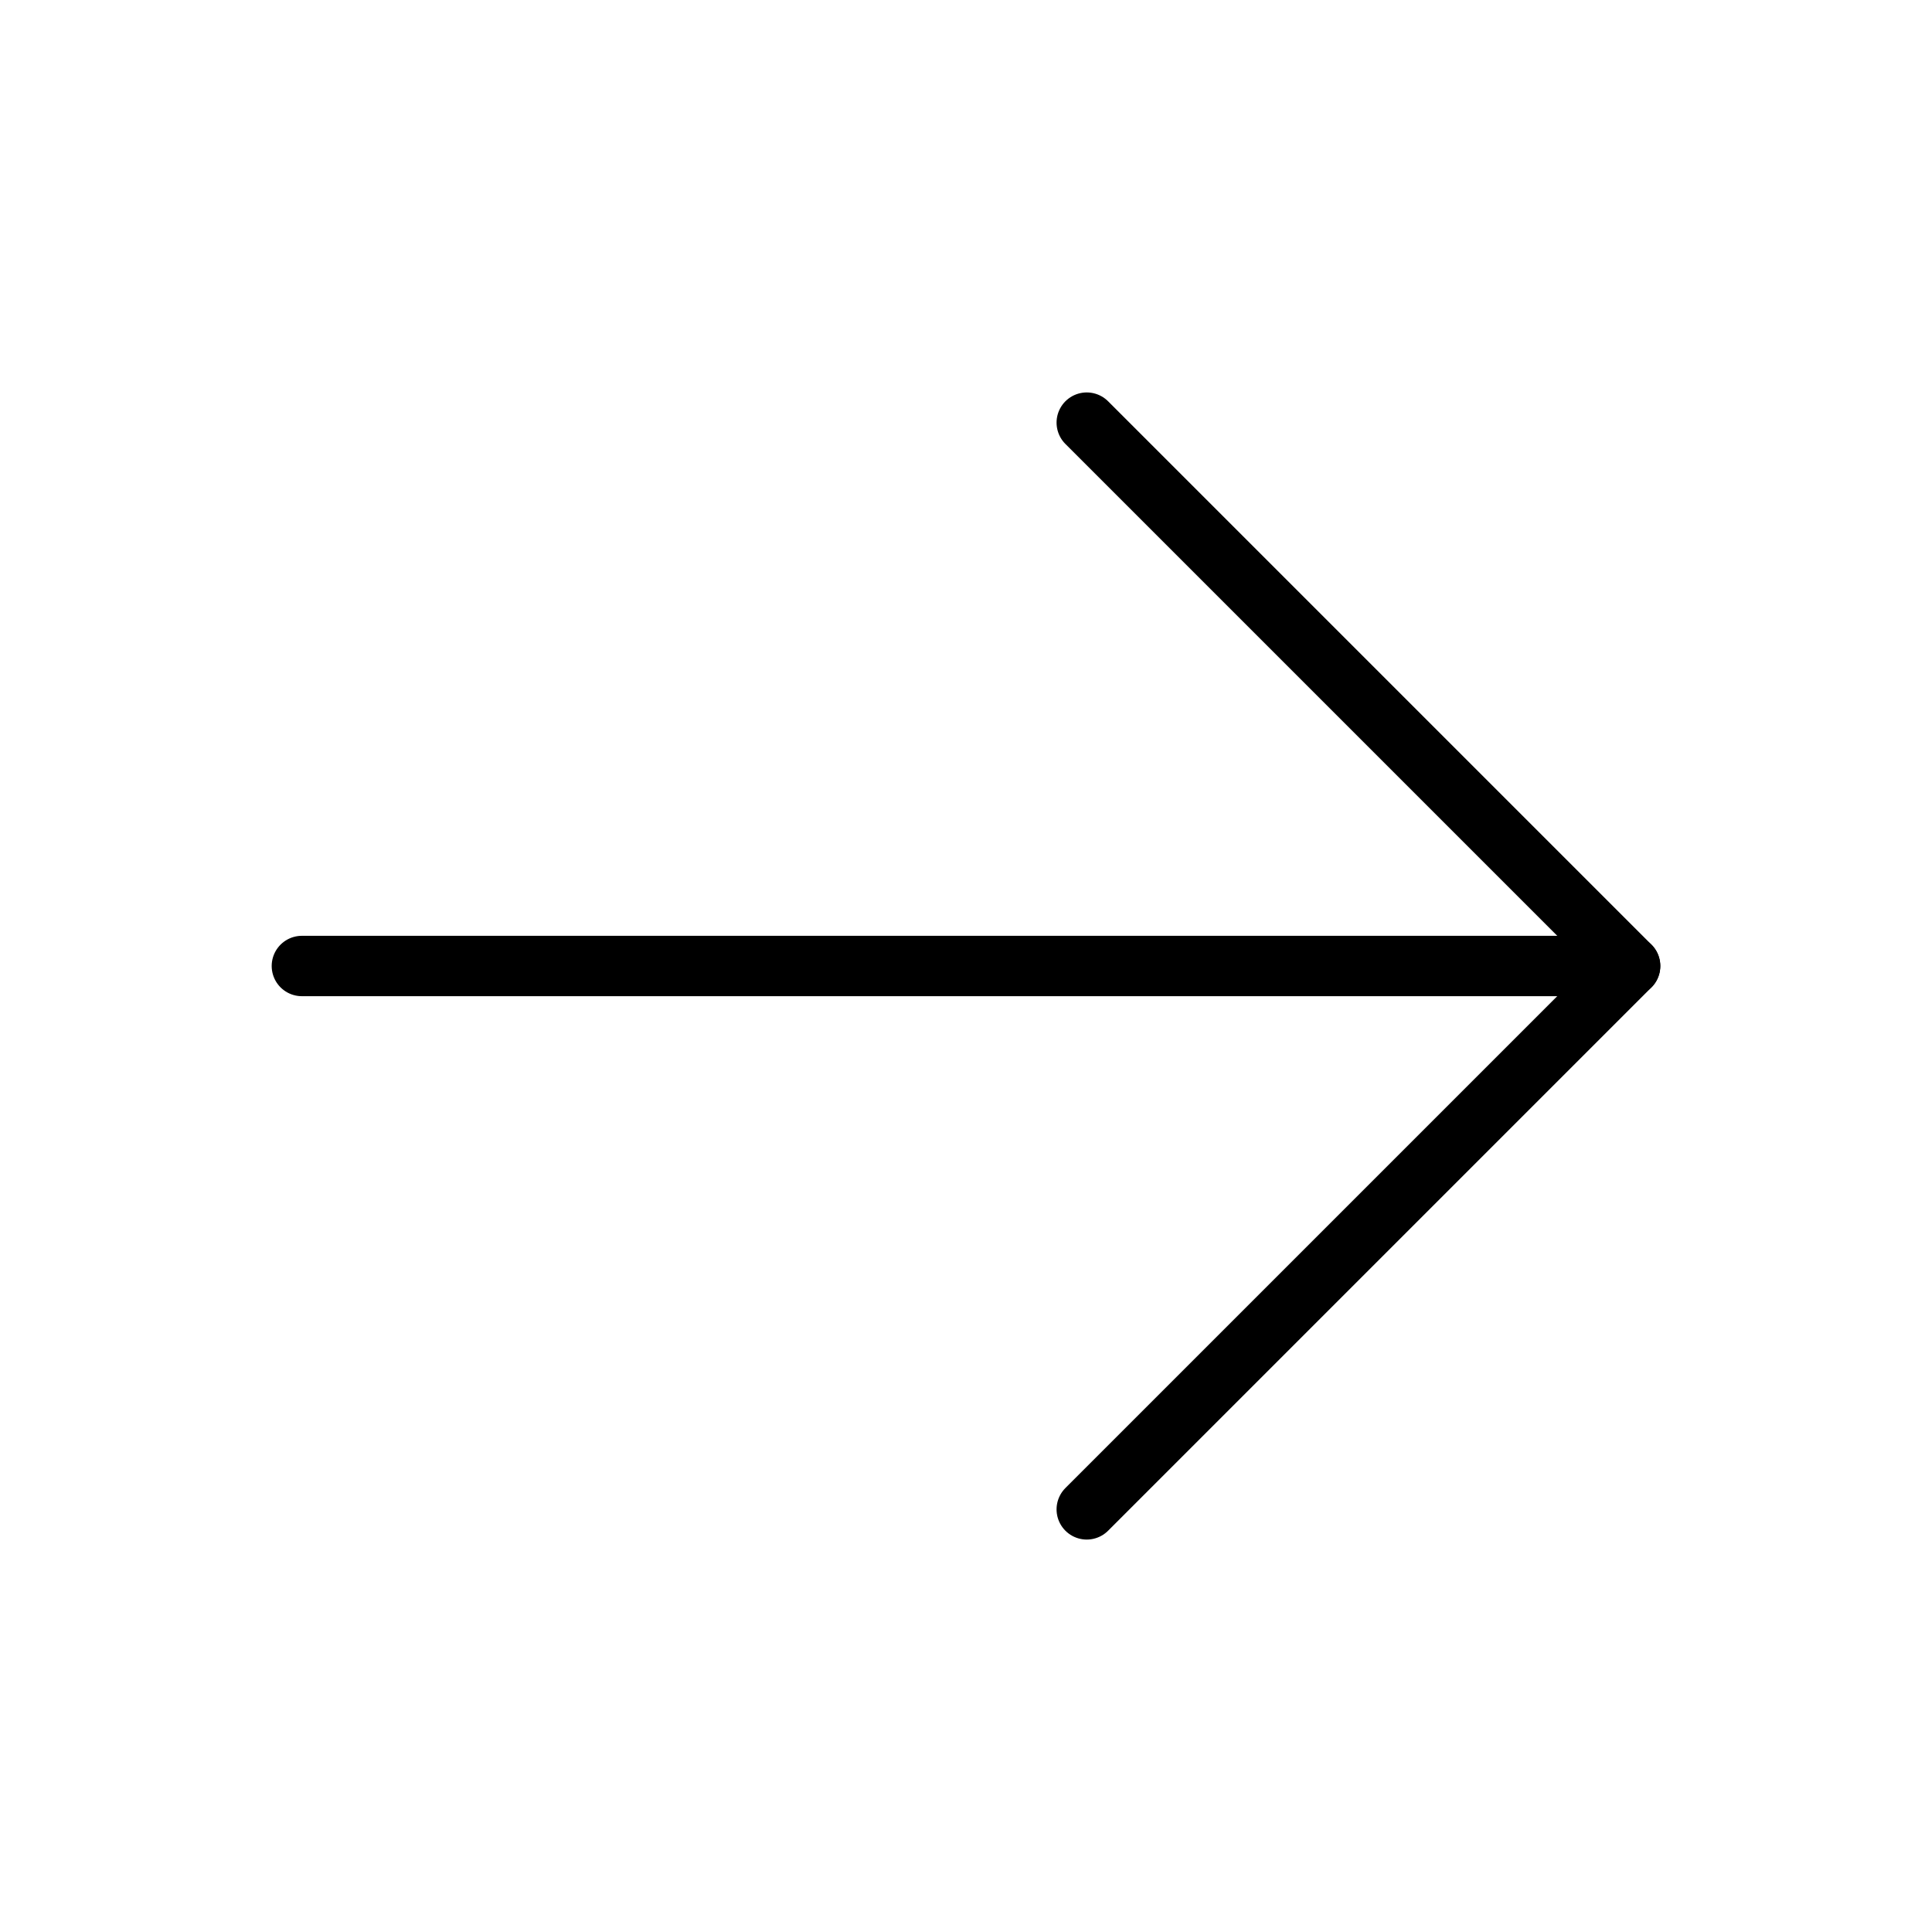
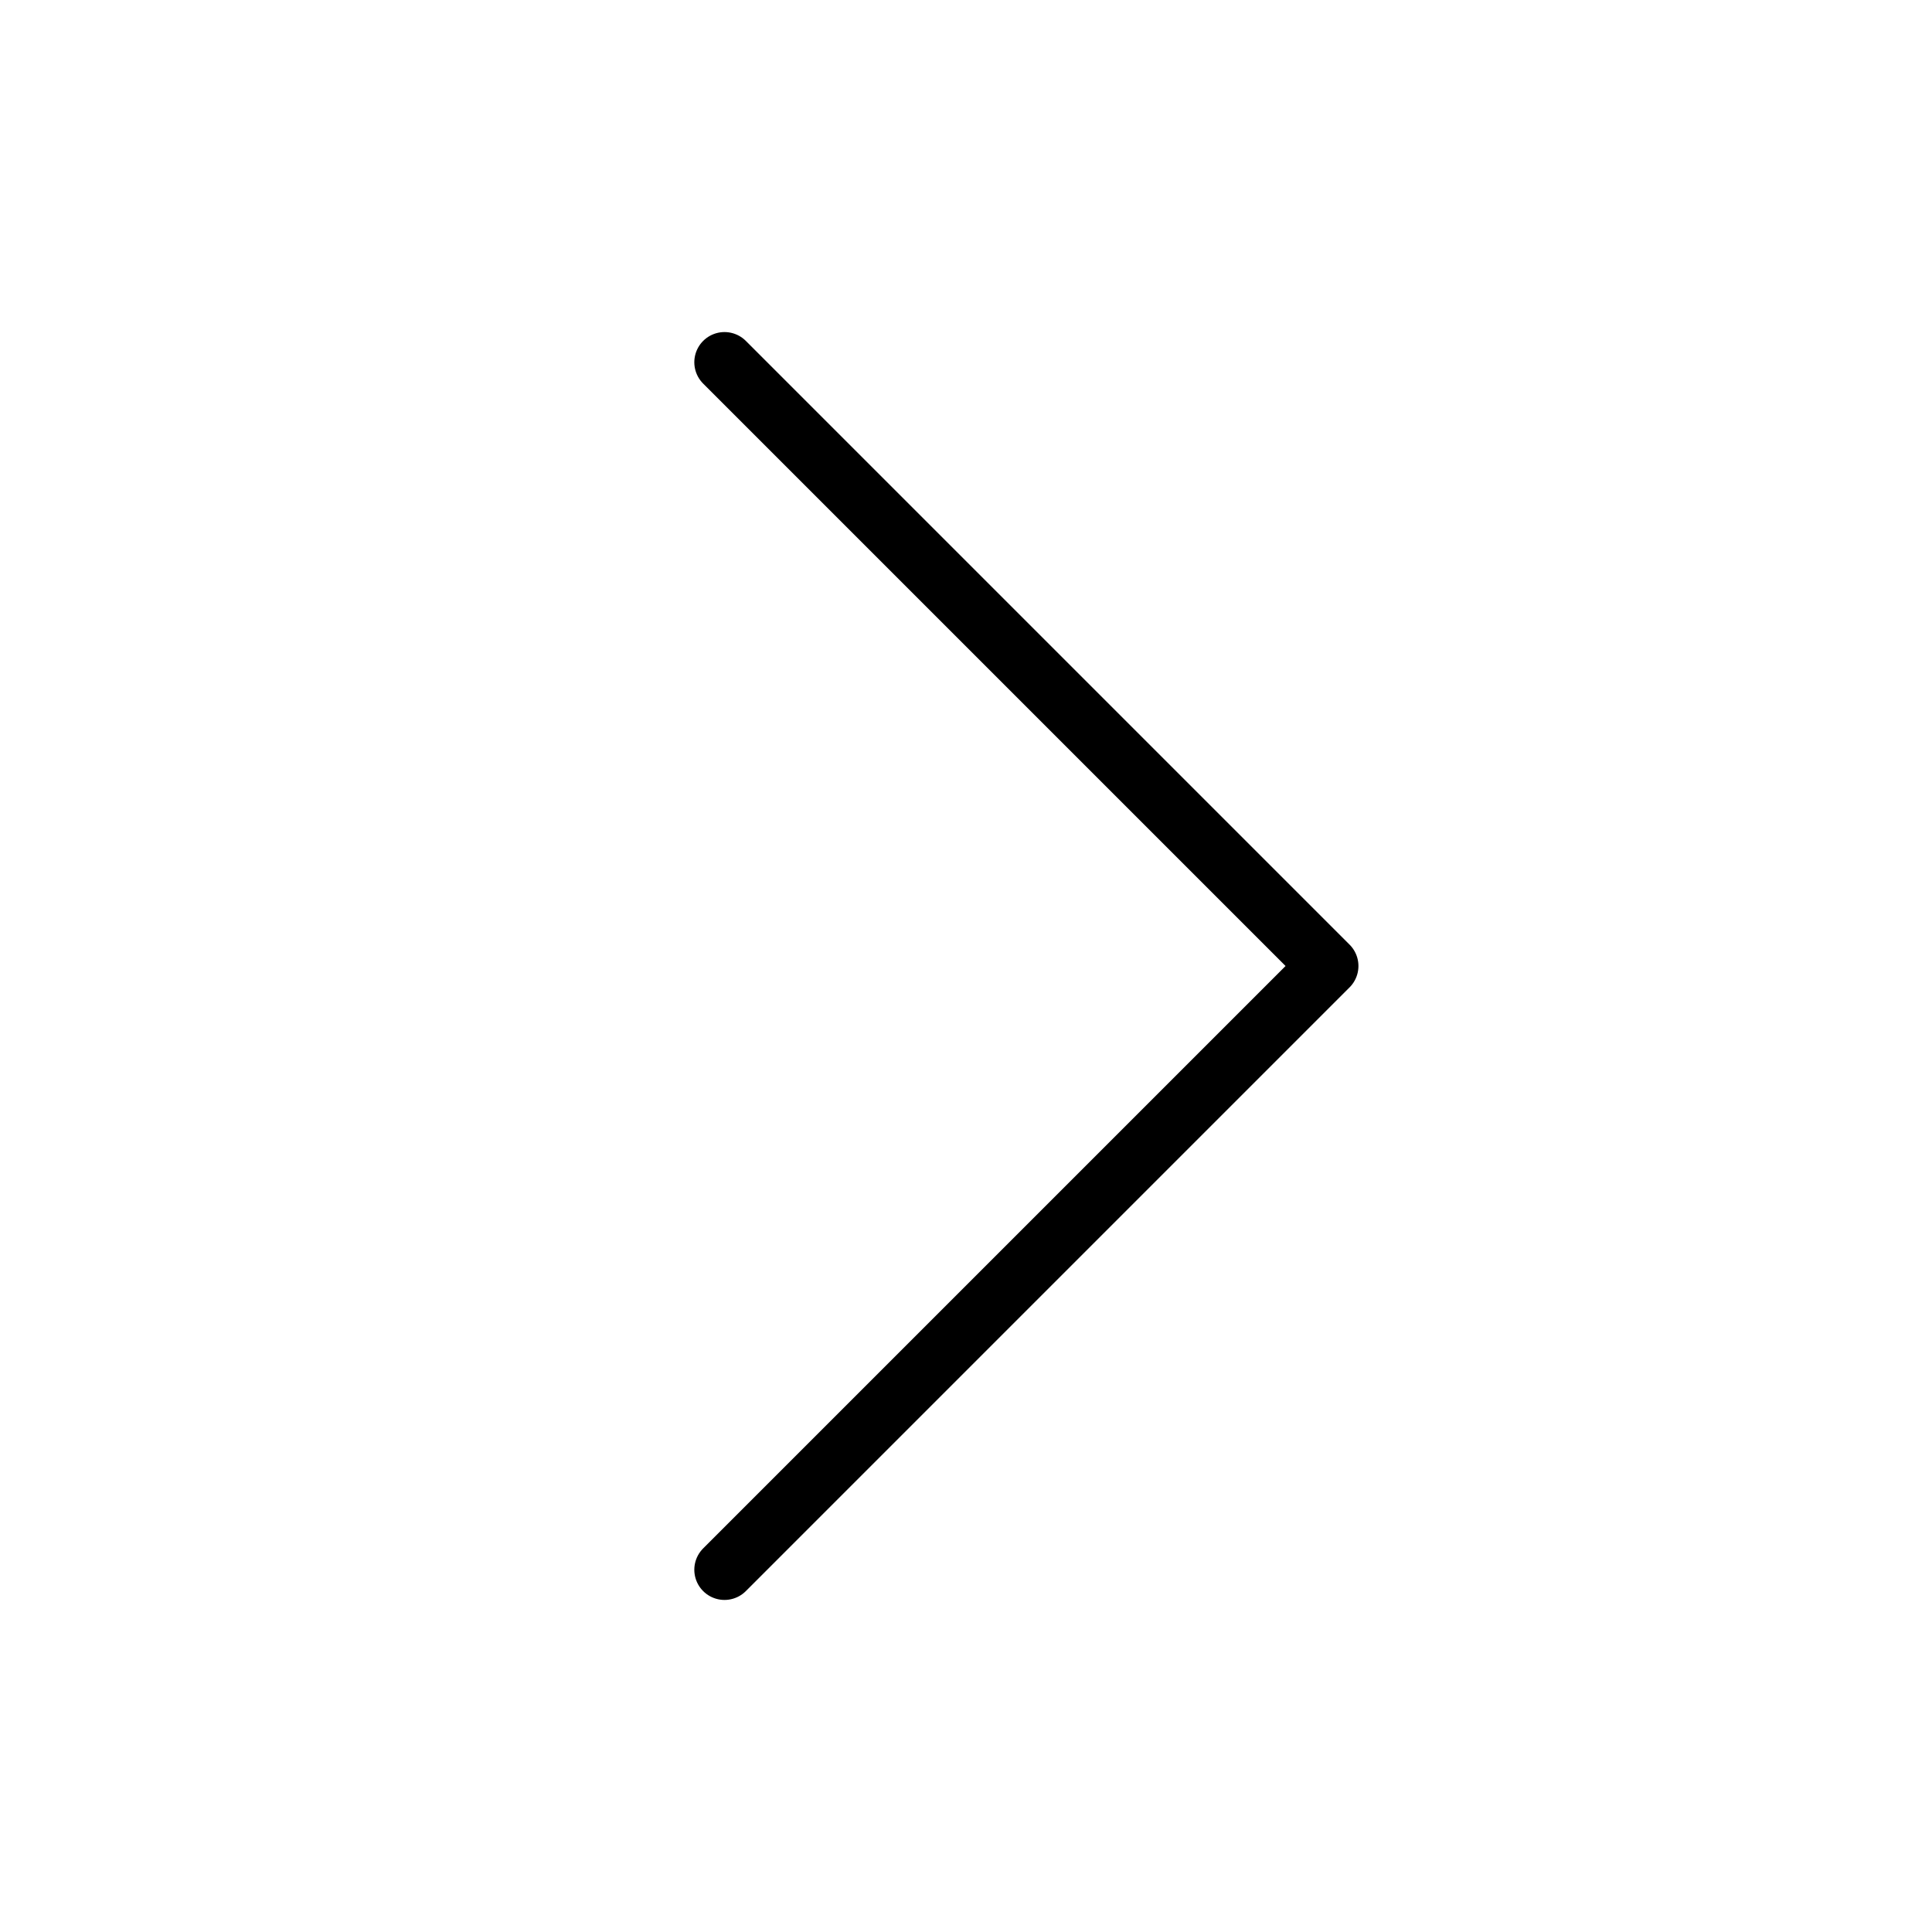
<svg xmlns="http://www.w3.org/2000/svg" viewBox="0 0 256 256">
  <rect width="256" height="256" fill="none" />
-   <line x1="40" y1="128" x2="216" y2="128" fill="none" stroke="currentColor" stroke-linecap="round" stroke-linejoin="round" stroke-width="8" />
-   <polyline points="144 56 216 128 144 200" fill="none" stroke="currentColor" stroke-linecap="round" stroke-linejoin="round" stroke-width="8" />
+   <polyline points="96 48 176 128 96 208" fill="none" stroke="currentColor" stroke-linecap="round" stroke-linejoin="round" stroke-width="8" />
</svg>
